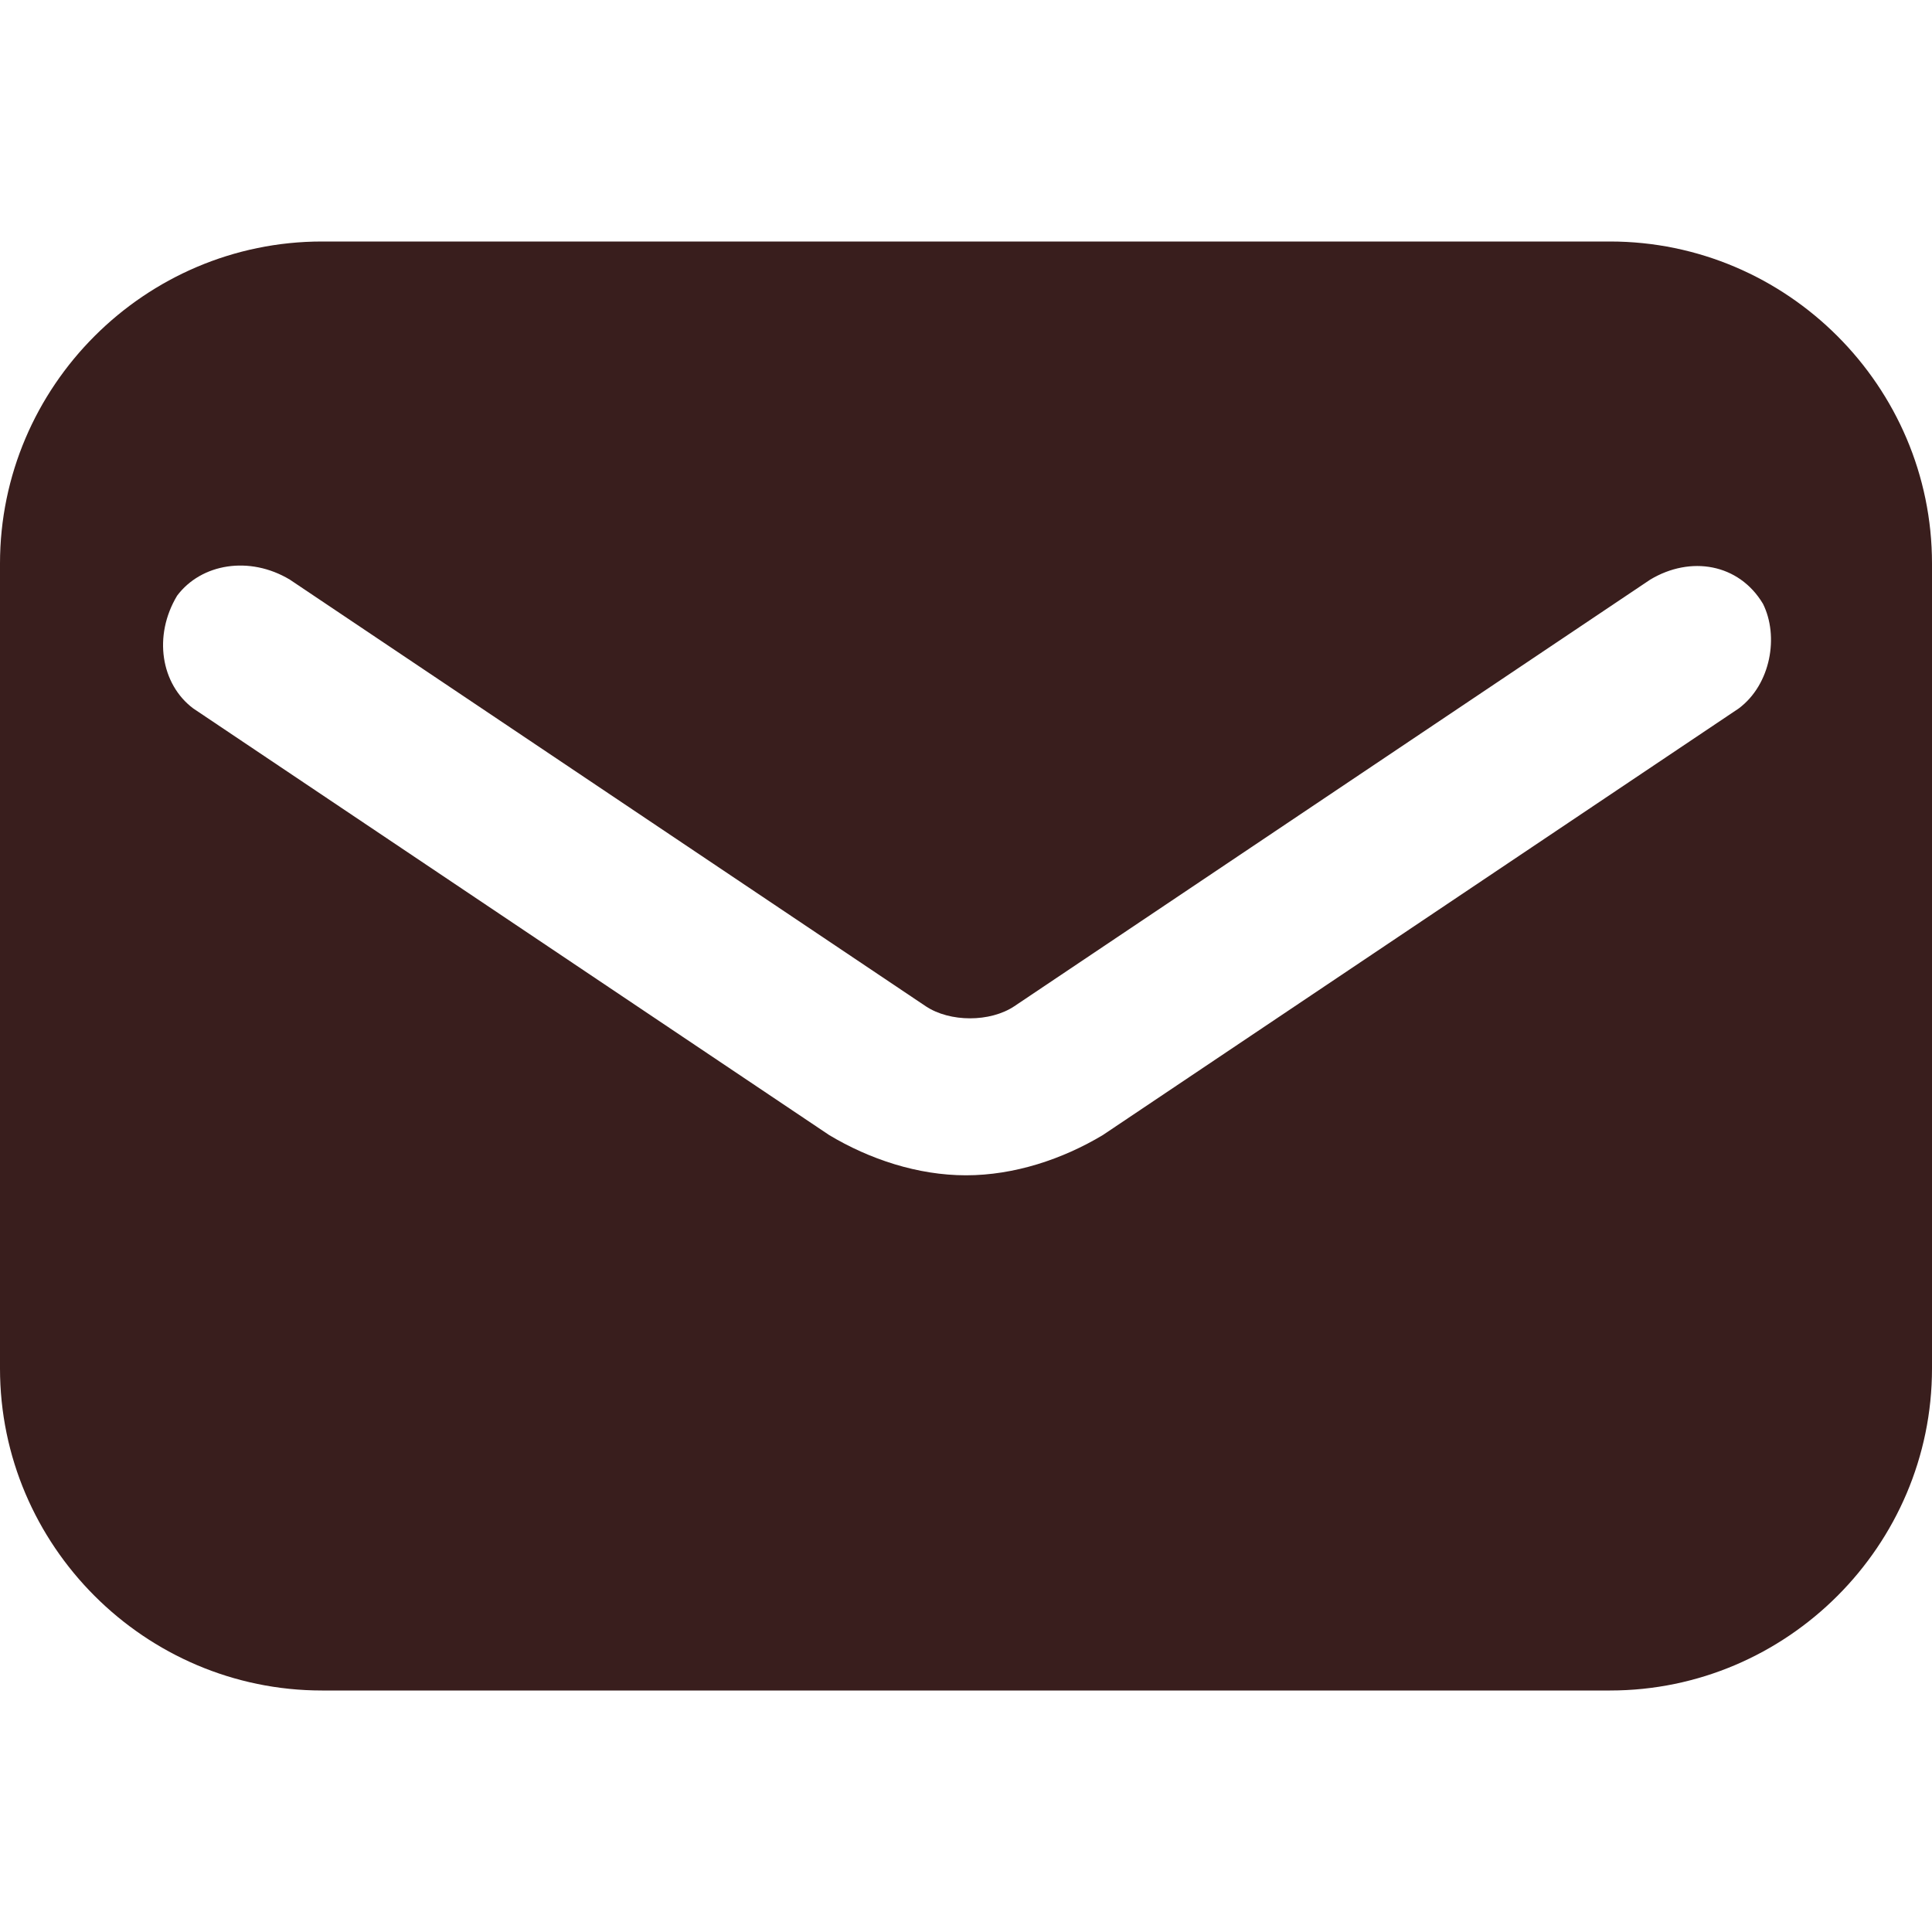
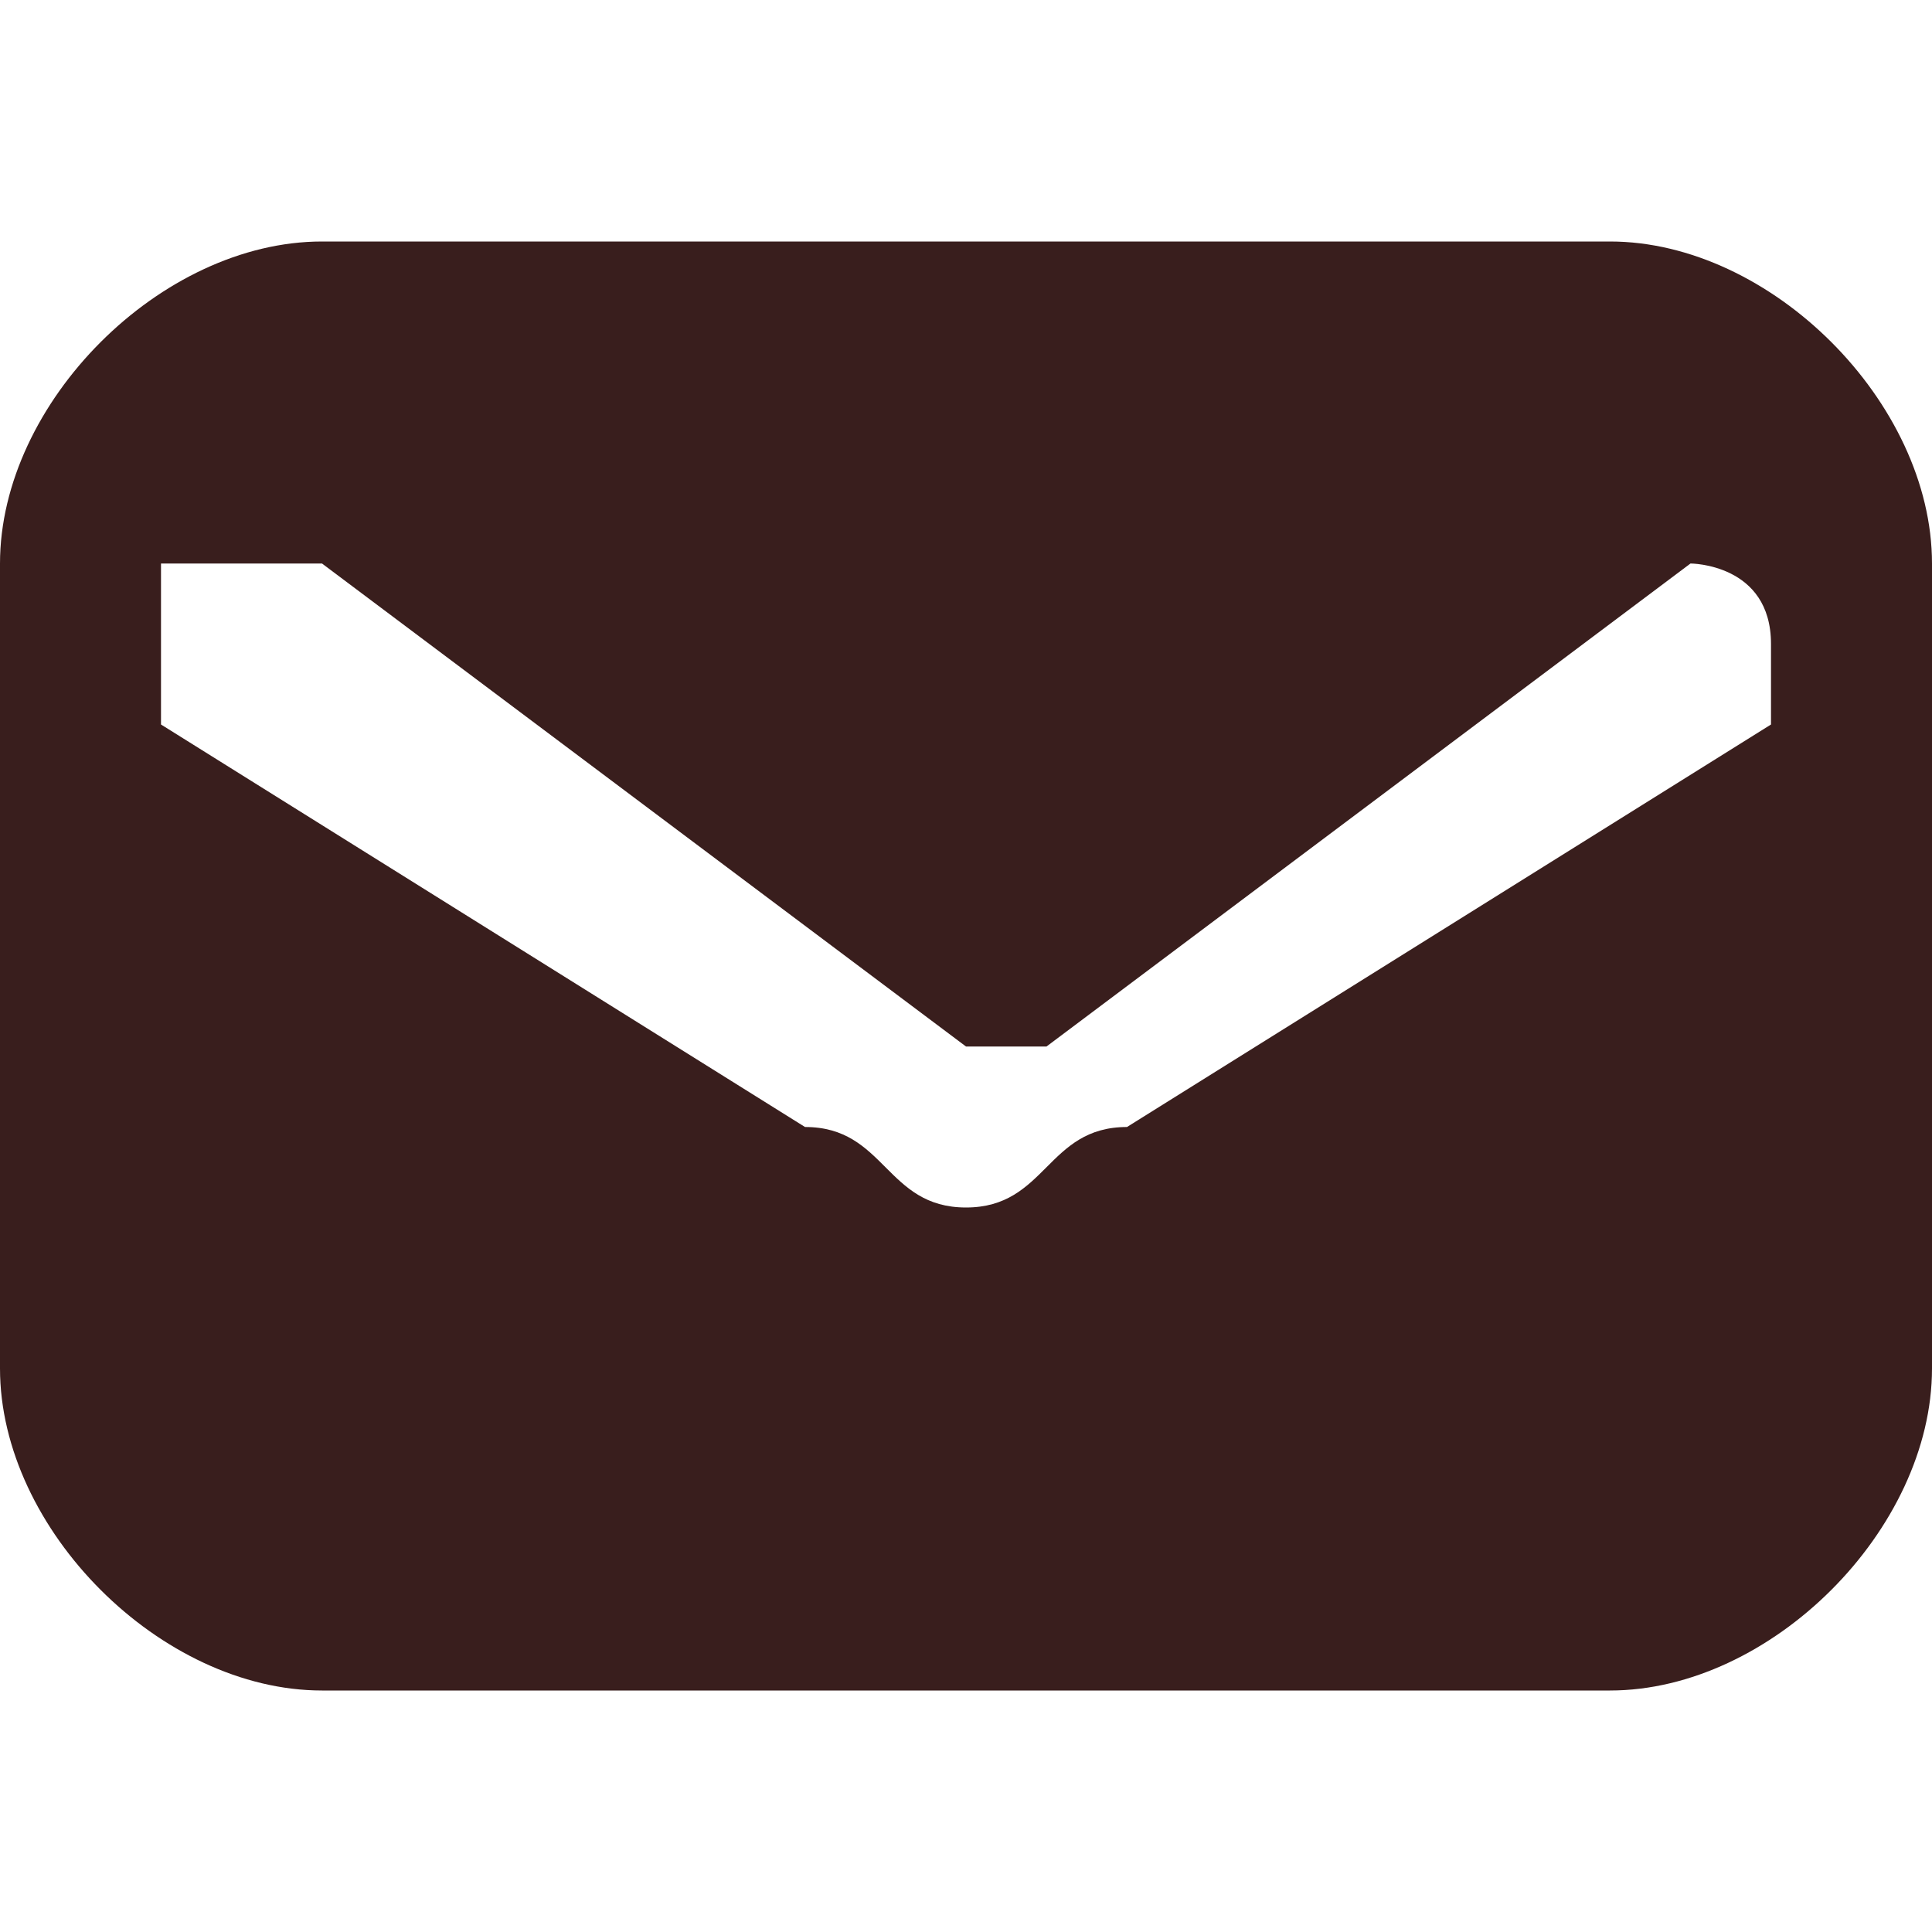
- <svg xmlns="http://www.w3.org/2000/svg" viewBox="0 0 24 24" xml:space="preserve" enable-background="new 0 0 24 24">
-   <path d="M20 3H4C1.8 3 0 4.8 0 7v10c0 2.2 1.8 4 4 4h16c2.2 0 4-1.8 4-4V7c0-2.2-1.8-4-4-4zm1.6 5.8-7.9 5.3c-.5.3-1.1.5-1.7.5s-1.2-.2-1.7-.5L2.4 8.8c-.4-.3-.5-.9-.2-1.4.3-.4.9-.5 1.4-.2l7.9 5.3c.3.2.8.2 1.1 0l7.9-5.3c.5-.3 1.1-.2 1.4.3.2.4.1 1-.3 1.3z" fill="#391e1d" class="fill-000000" />
+ <svg xmlns="http://www.w3.org/2000/svg" xml:space="preserve" width="24px" height="24px" version="1.1" style="shape-rendering:geometricPrecision; text-rendering:geometricPrecision; image-rendering:optimizeQuality; fill-rule:evenodd; clip-rule:evenodd" viewBox="0 0 24 24" enable-background="new 0 0 24 24">
+   <defs>
+     <style type="text/css">
+    
+     .fil0 {fill:#391E1D}
+    
+   </style>
+   </defs>
+   <g id="Layer_x0020_1">
+     <g id="_1664487672688">
+       <path class="fil0" d="M20 3l-16 0c-2,0 -4,2 -4,4l0 10c0,2 2,4 4,4l16 0c2,0 4,-2 4,-4l0 -10c0,-2 -2,-4 -4,-4zm2 6l-8 5c-1,0 -1,1 -2,1 -1,0 -1,-1 -2,-1l-8 -5c0,0 0,-1 0,-2 1,0 1,0 2,0l8 6c0,0 0,0 1,0l8 -6c0,0 1,0 1,1 0,0 0,1 0,1l0 0z" />
+     </g>
+   </g>
</svg>
